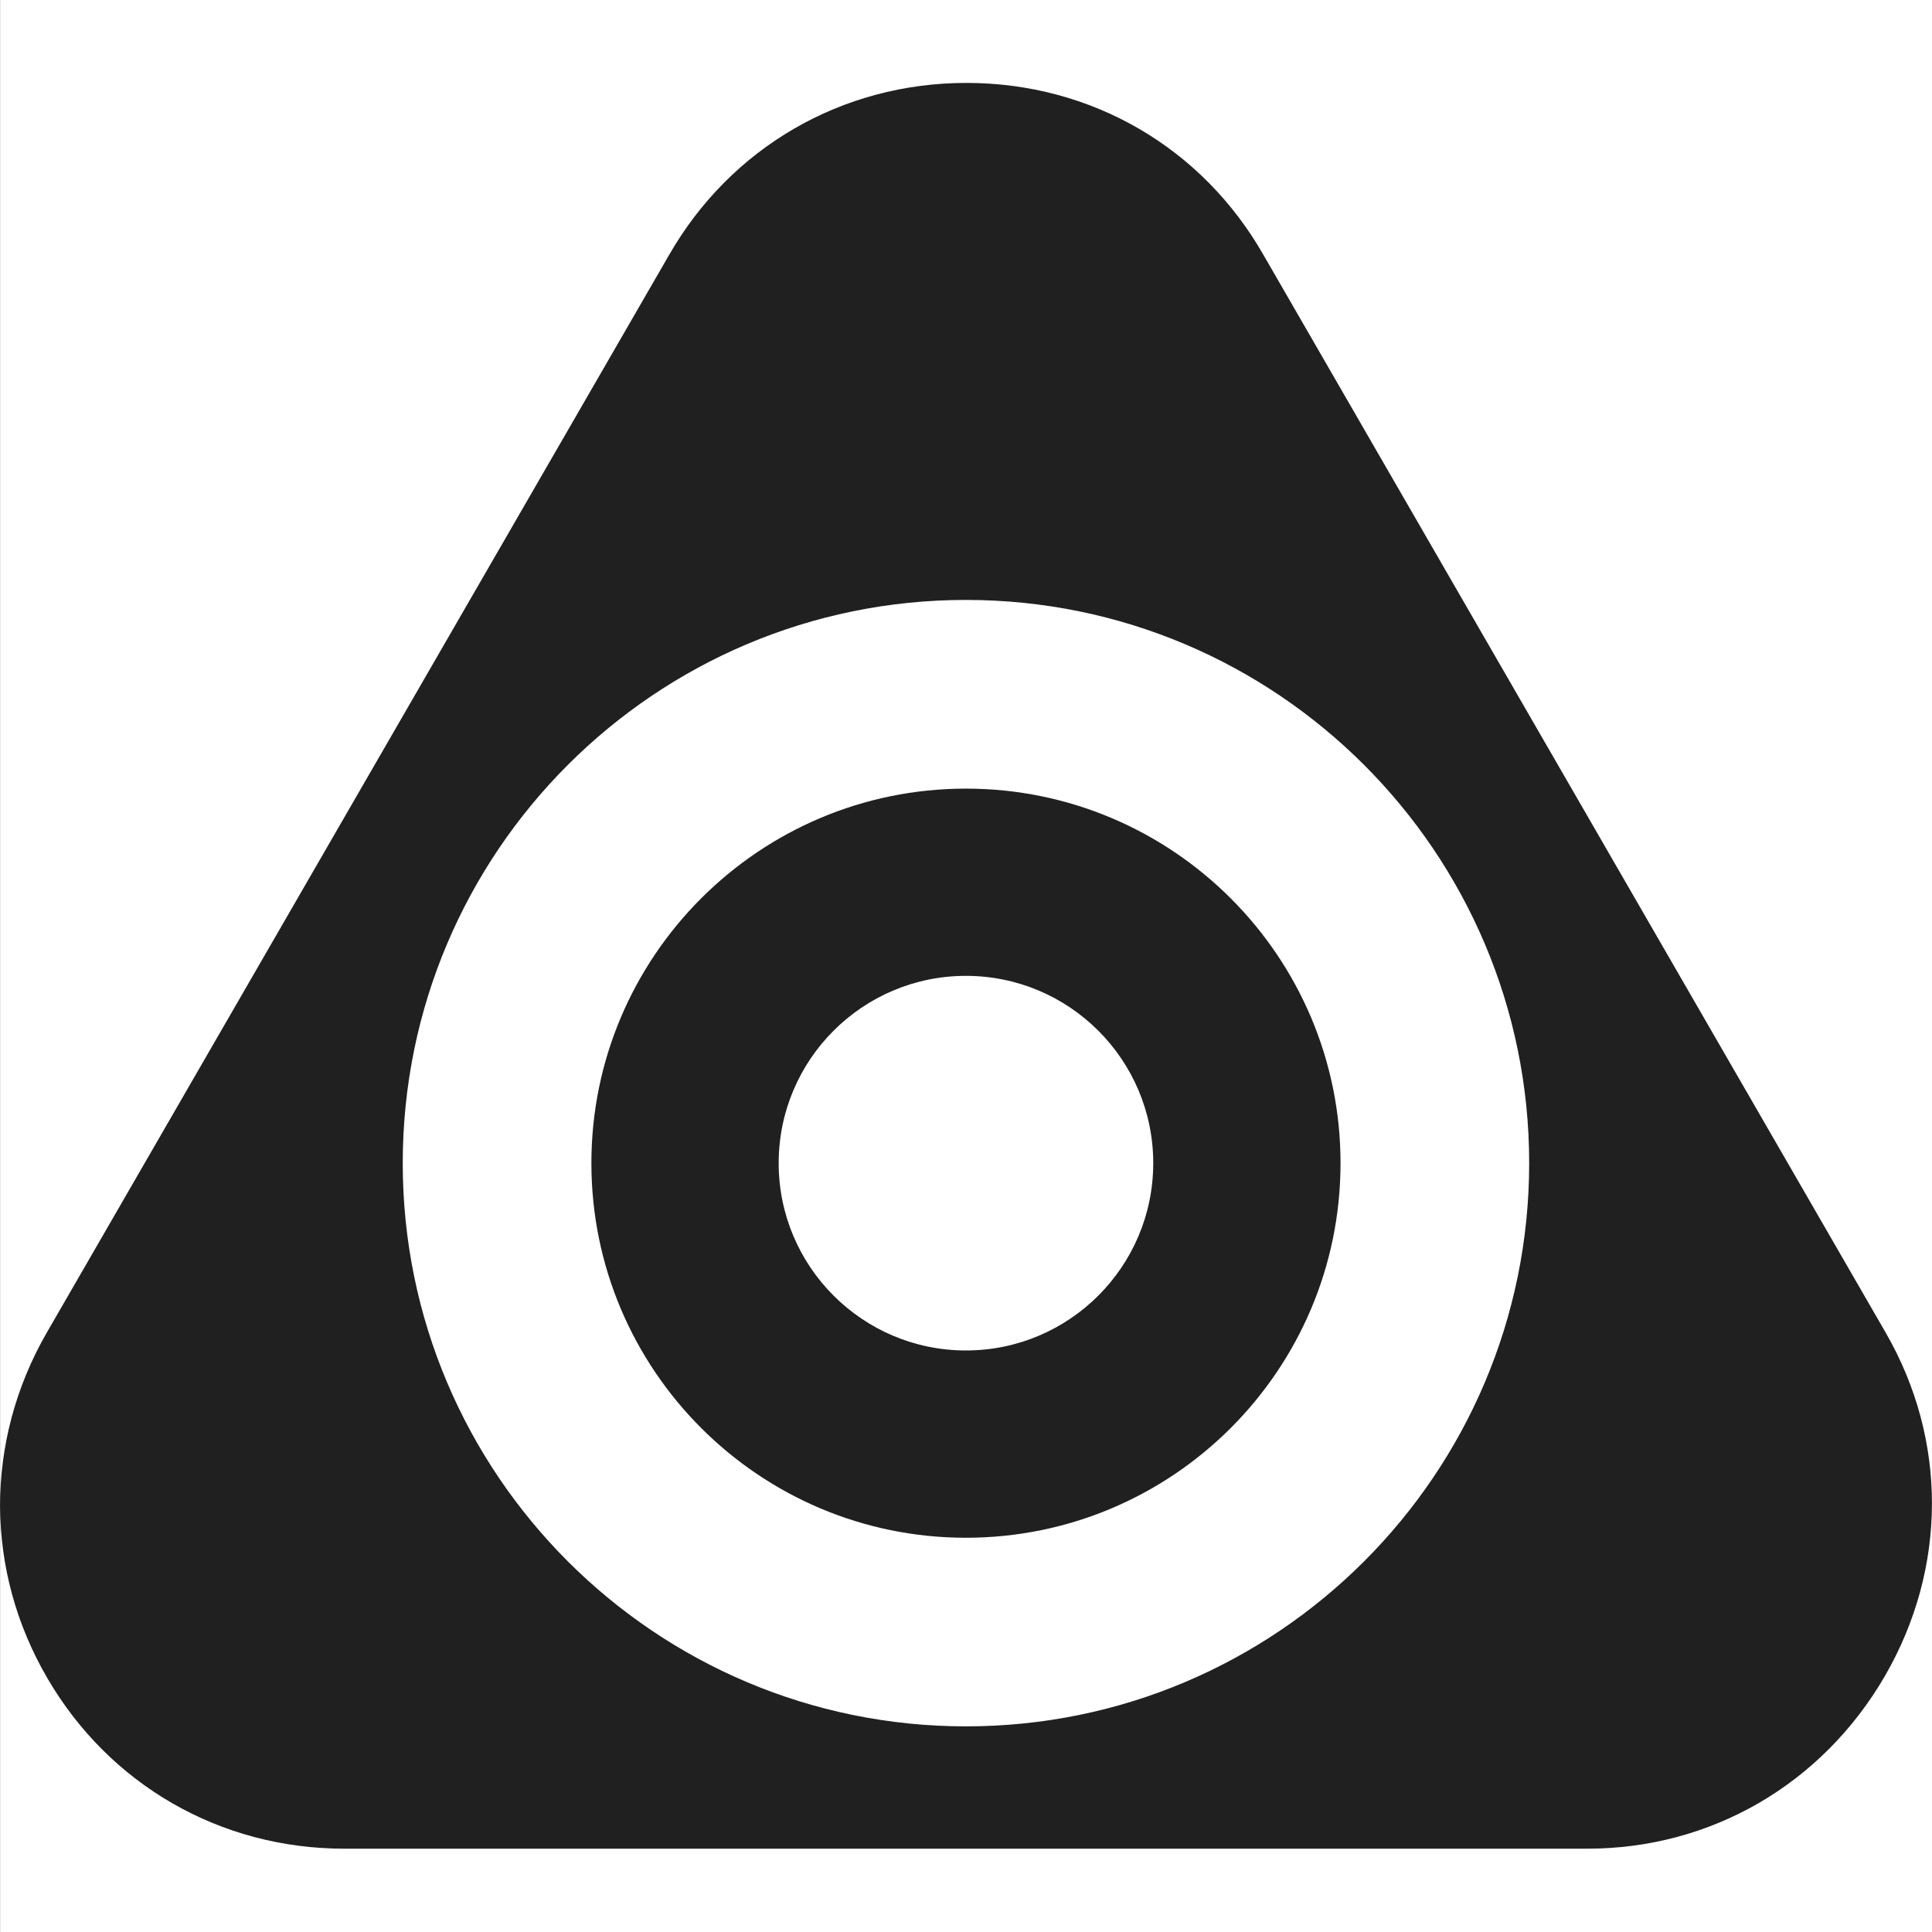
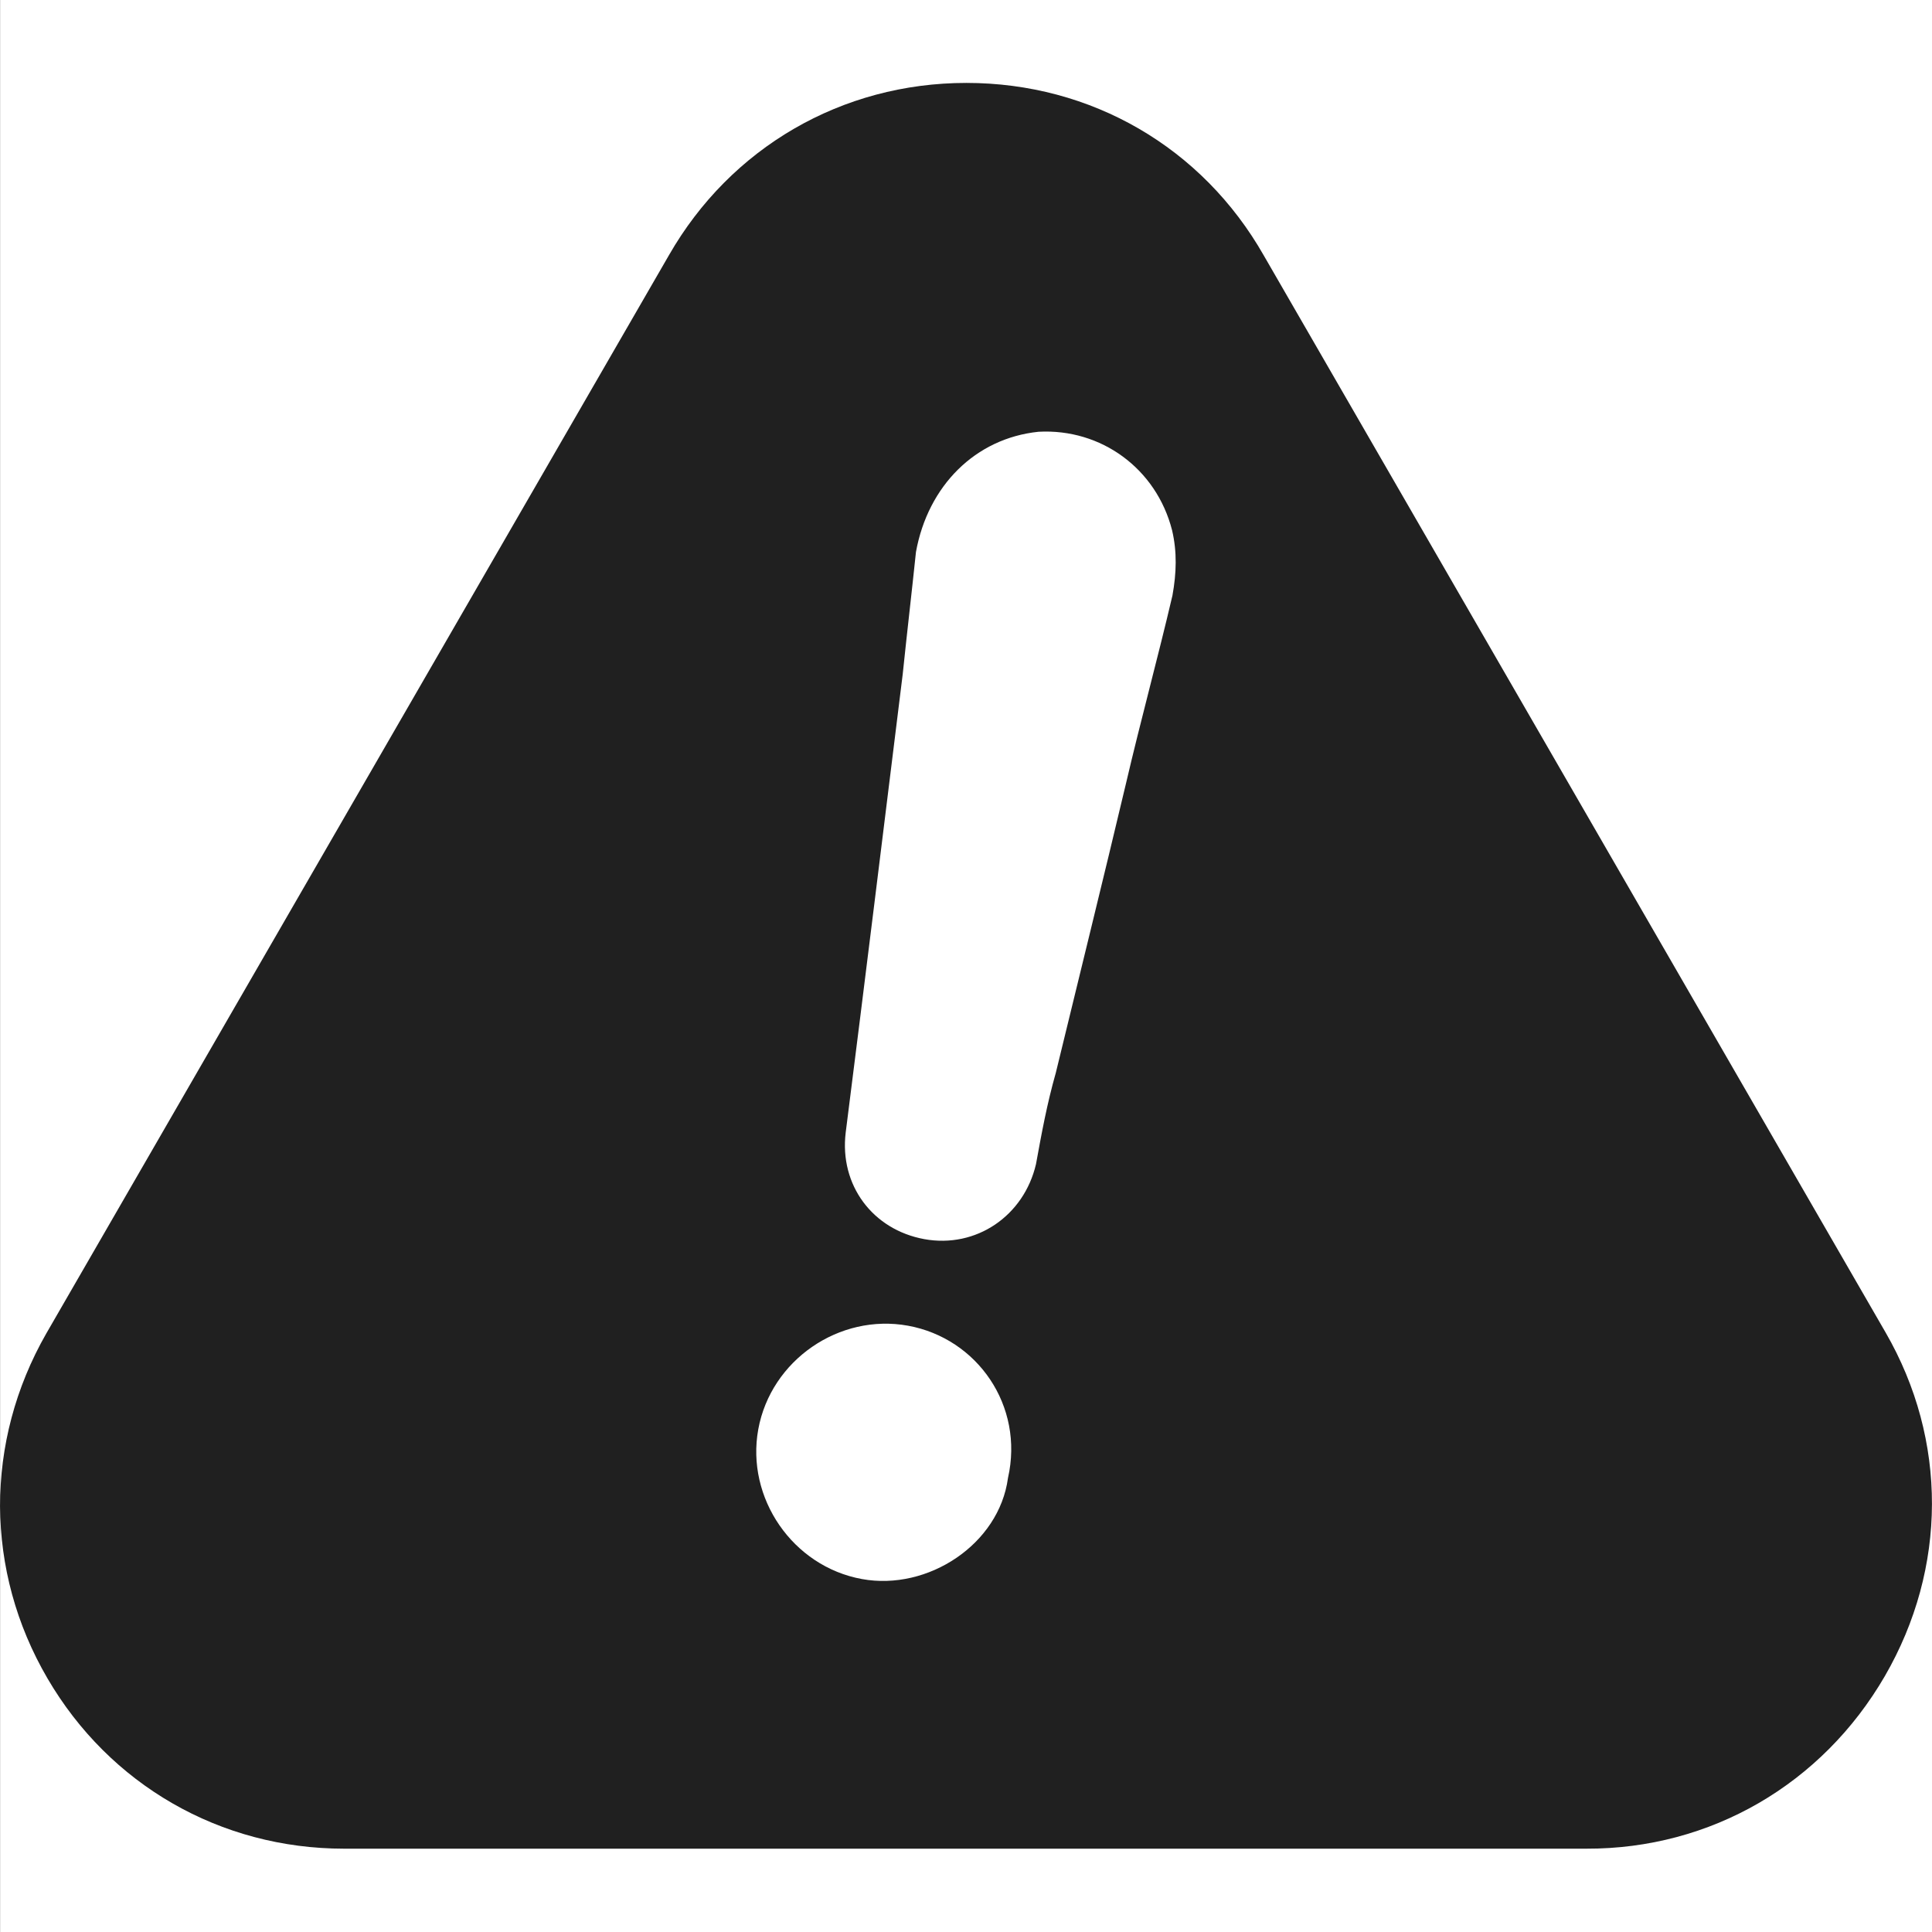
<svg xmlns="http://www.w3.org/2000/svg" width="48px" height="48px" viewBox="0 0 48 48" version="1.1" style="fill-rule:evenodd">
-   <path fill="#202020" d="M0.002,48l0,-48l-0.002,0l0,48l0.002,0Zm46.828,-6.36c1.55,-2.68 1.56,-5.86 0.02,-8.53l-15.45,-26.76c-1.53,-2.69 -4.29,-4.29 -7.39,-4.29c-3.1,0 -5.86,1.61 -7.39,4.28l-15.47,26.79c-1.54,2.69 -1.53,5.9 0.03,8.57c1.54,2.64 4.29,4.23 7.37,4.23l30.86,0c3.09,0.01 5.86,-1.6 7.42,-4.29Zm-22.831,-26.735c7.723,0 13.993,6.27 13.993,13.993c0,7.723 -6.27,13.993 -13.993,13.993c-7.723,0 -13.993,-6.27 -13.993,-13.993c0,-7.723 6.27,-13.993 13.993,-13.993Zm-0.001,4.688c5.137,-0 9.307,4.17 9.307,9.305c-0,5.137 -4.17,9.307 -9.307,9.307c-5.135,-0 -9.305,-4.17 -9.305,-9.307c-0,-5.135 4.17,-9.305 9.305,-9.305Zm0,4.652c2.569,0 4.654,2.085 4.654,4.653c0,2.569 -2.085,4.654 -4.654,4.654c-2.568,0 -4.652,-2.085 -4.652,-4.654c-0,-2.568 2.084,-4.653 4.652,-4.653Z" />
+   <path fill="#202020" d="M0.002,48l0,-48l-0.002,0l0,48l0.002,0Zm46.828,-6.36c1.55,-2.68 1.56,-5.86 0.02,-8.53l-15.45,-26.76c-1.53,-2.69 -4.29,-4.29 -7.39,-4.29c-3.1,0 -5.86,1.61 -7.39,4.28l-15.47,26.79c-1.54,2.69 -1.53,5.9 0.03,8.57c1.54,2.64 4.29,4.23 7.37,4.23l30.86,0c3.09,0.01 5.86,-1.6 7.42,-4.29Zm-24.27,-8.703c-1.708,-0.311 -3.407,0.854 -3.721,2.574c-0.311,1.707 0.855,3.407 2.575,3.72c1.643,0.3 3.409,-0.867 3.629,-2.511c0.407,-1.795 -0.763,-3.47 -2.483,-3.783Zm3.242,-22.21c-1.57,0.162 -2.747,1.343 -3.045,2.986c-0.105,1.008 -0.225,2.027 -0.329,3.035c-0.473,3.823 -0.932,7.57 -1.417,11.391c-0.158,1.302 0.667,2.412 1.953,2.647c1.287,0.234 2.475,-0.576 2.775,-1.864c0.142,-0.778 0.272,-1.491 0.492,-2.267c0.581,-2.396 1.178,-4.802 1.746,-7.199c0.362,-1.553 0.789,-3.108 1.152,-4.661c0.101,-0.56 0.117,-1.084 -0.009,-1.621c-0.392,-1.533 -1.763,-2.532 -3.318,-2.447Z" />
</svg>
